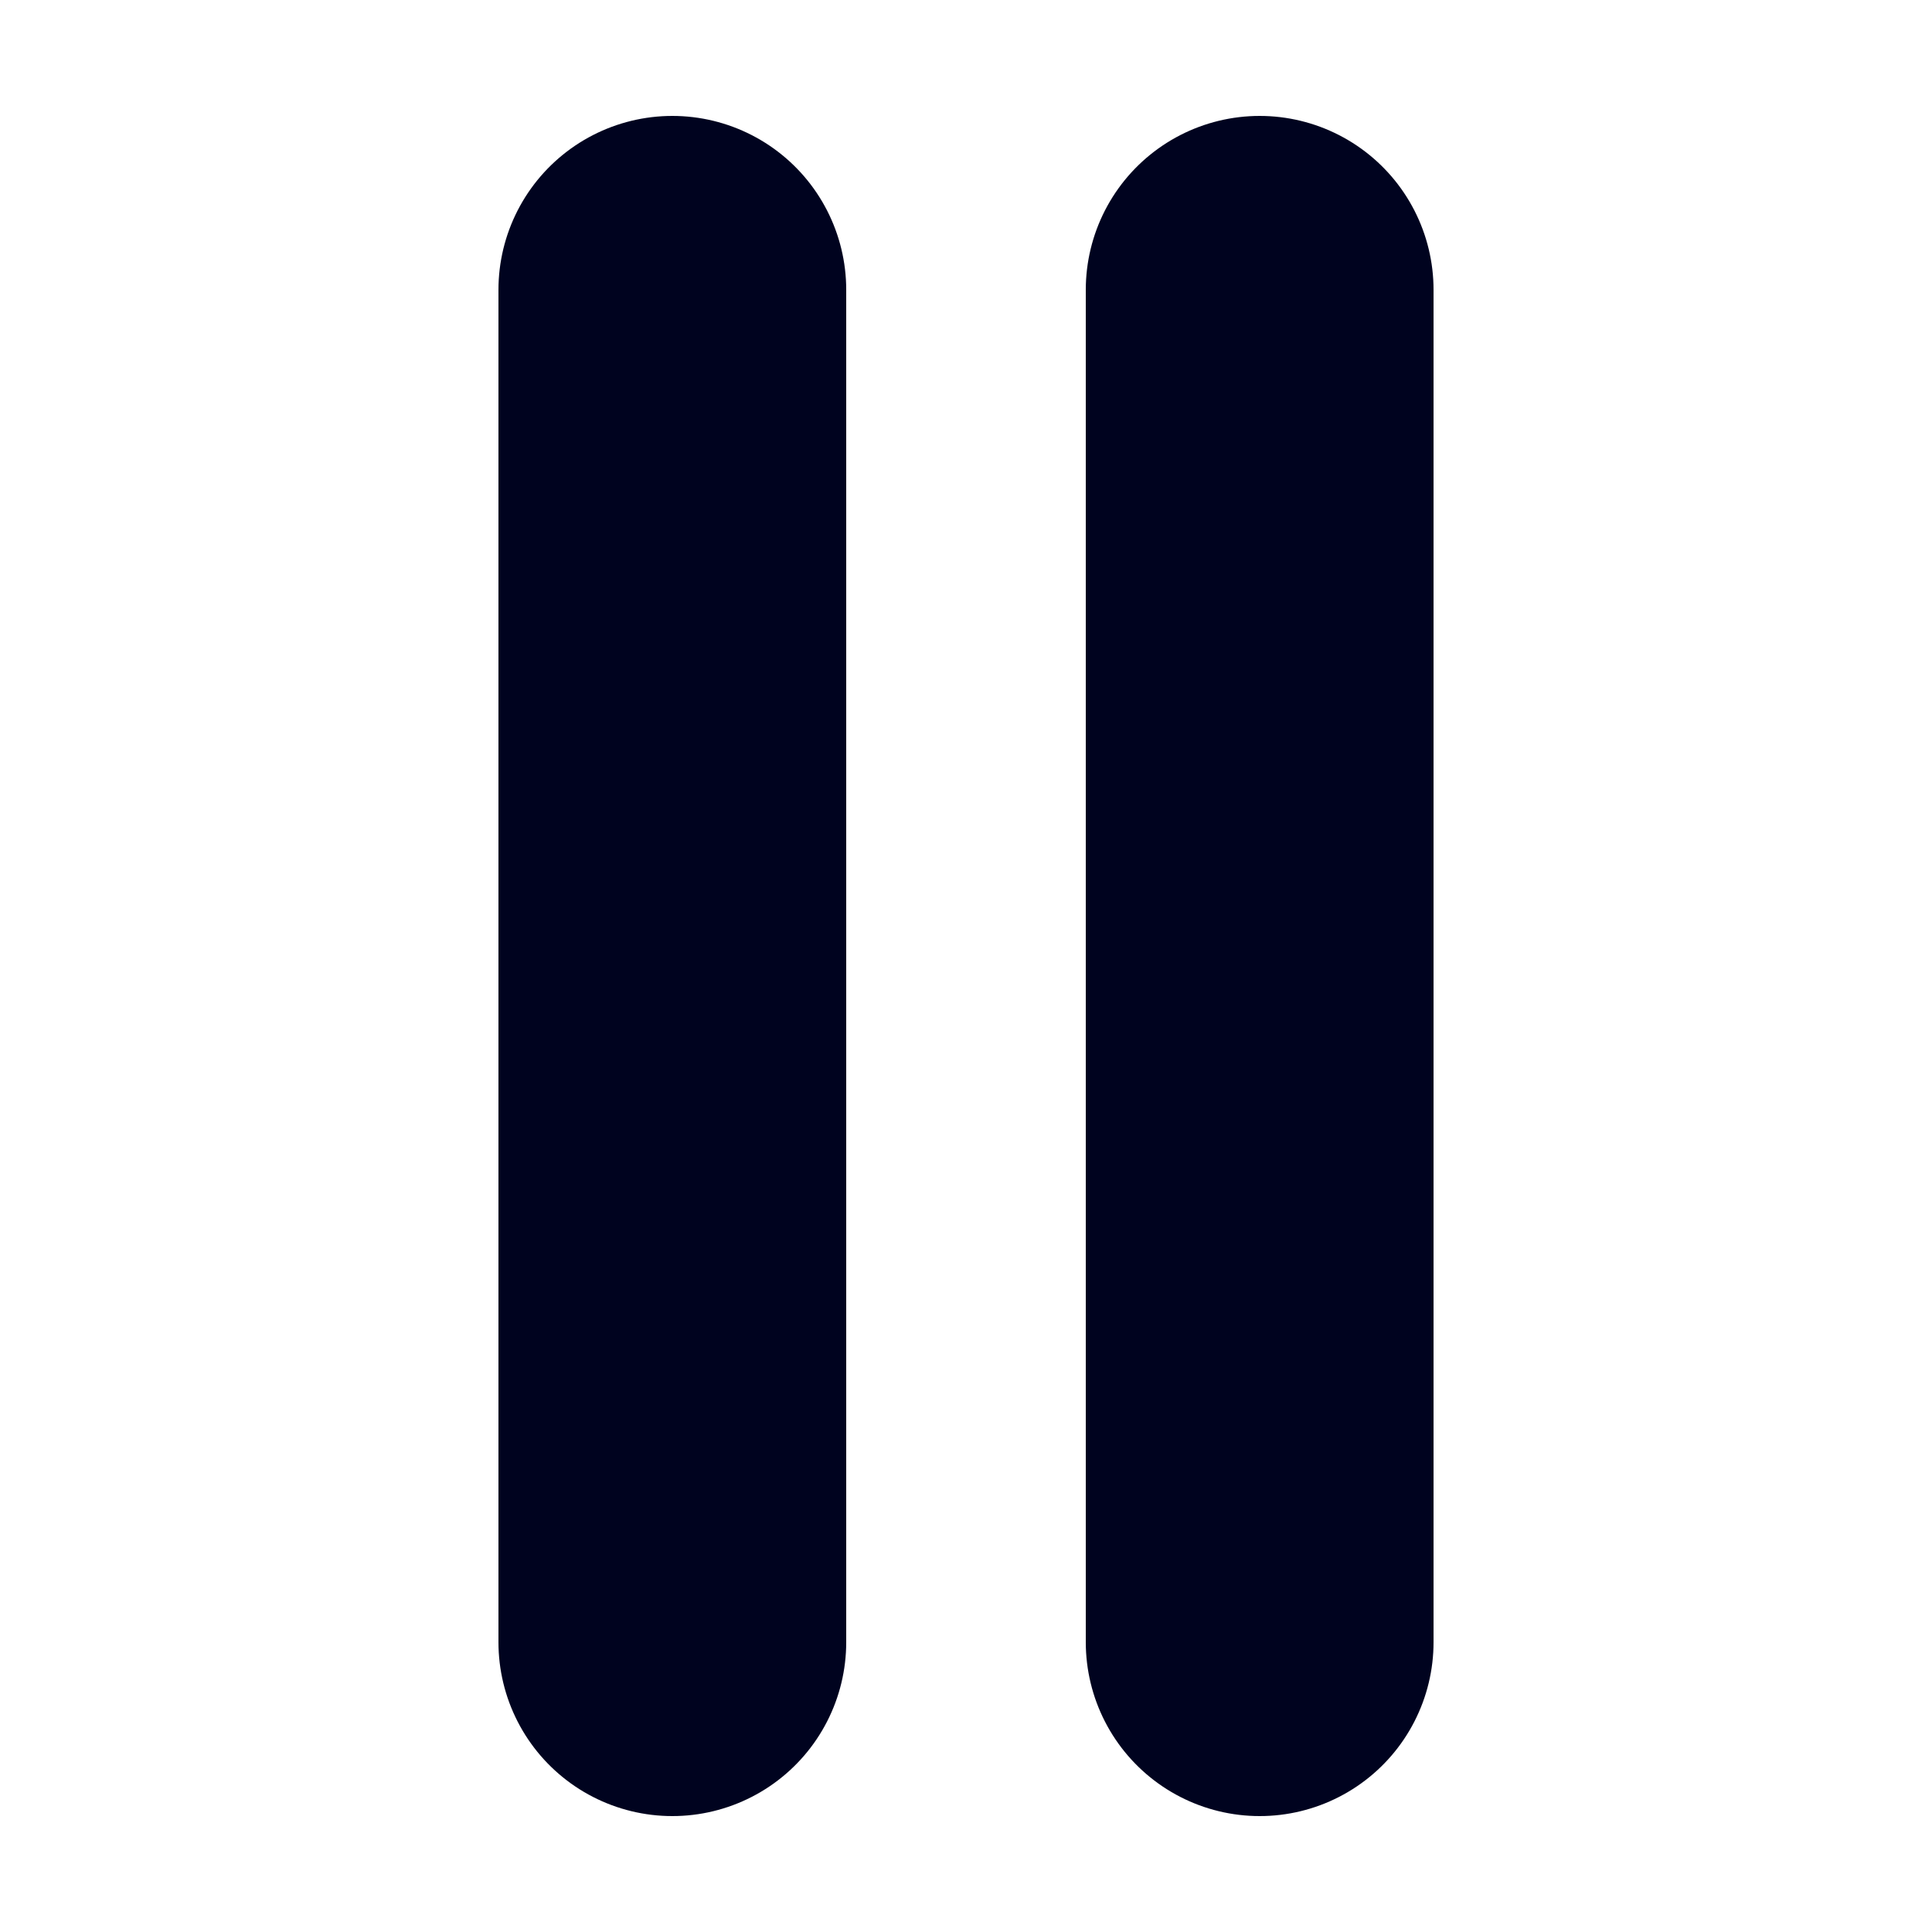
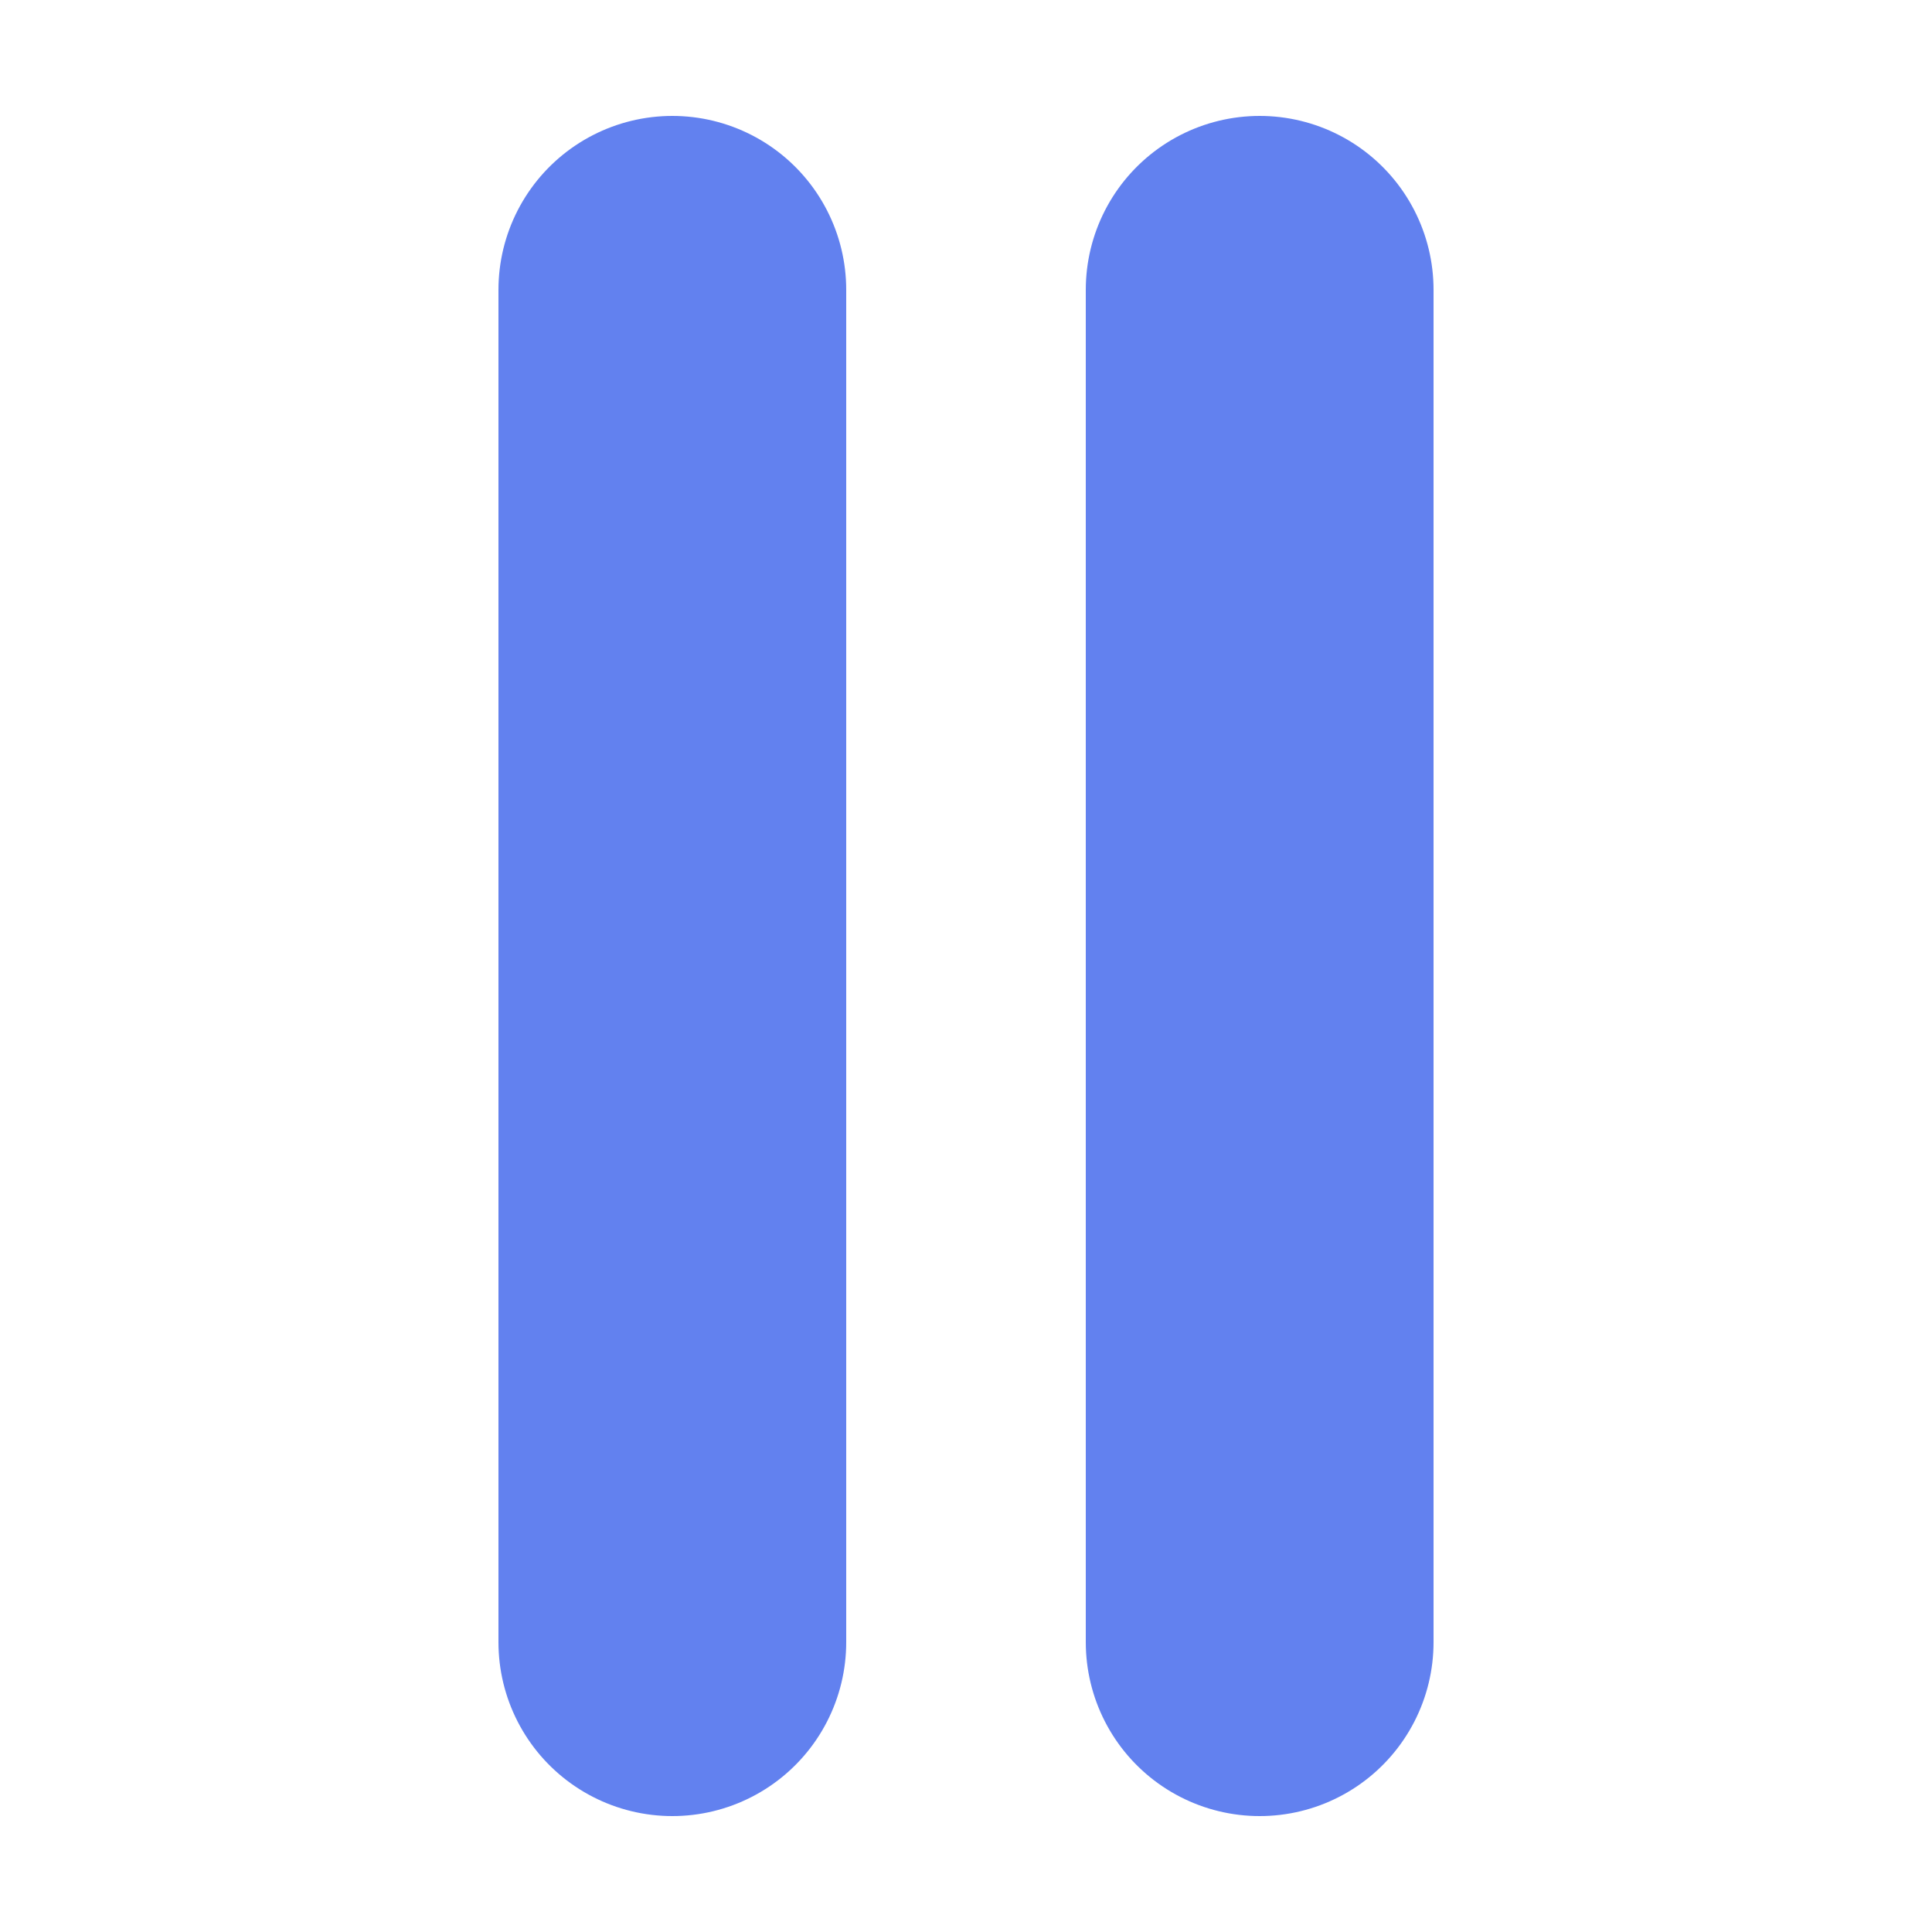
<svg xmlns="http://www.w3.org/2000/svg" version="1.1" id="Layer_1" x="0px" y="0px" viewBox="0 0 50 50" enable-background="new 0 0 50 50" xml:space="preserve">
-   <polygon id="play" display="none" fill="#00031F" stroke="#00031F" stroke-width="7.62" stroke-linecap="round" stroke-linejoin="round" points="  41,24.9 13,9 13,41 " />
+   <polygon id="play" display="none" fill="#6281ef" stroke="#6281ef" stroke-width="7.62" stroke-linecap="round" stroke-linejoin="round" points="  41,24.9 13,9 13,41 " />
  <g id="pause">
-     <line fill="none" stroke="#00031F" stroke-width="9" stroke-linecap="round" stroke-linejoin="round" x1="17.4" y1="7.5" x2="17.4" y2="42.5" />
-     <line fill="none" stroke="#00031F" stroke-width="9" stroke-linecap="round" stroke-linejoin="round" x1="32.6" y1="7.5" x2="32.6" y2="42.5" />
+     <line fill="none" stroke="#6281ef" stroke-width="9" stroke-linecap="round" stroke-linejoin="round" x1="17.4" y1="7.5" x2="17.4" y2="42.5" />
+     <line fill="none" stroke="#6281ef" stroke-width="9" stroke-linecap="round" stroke-linejoin="round" x1="32.6" y1="7.5" x2="32.6" y2="42.5" />
  </g>
</svg>
